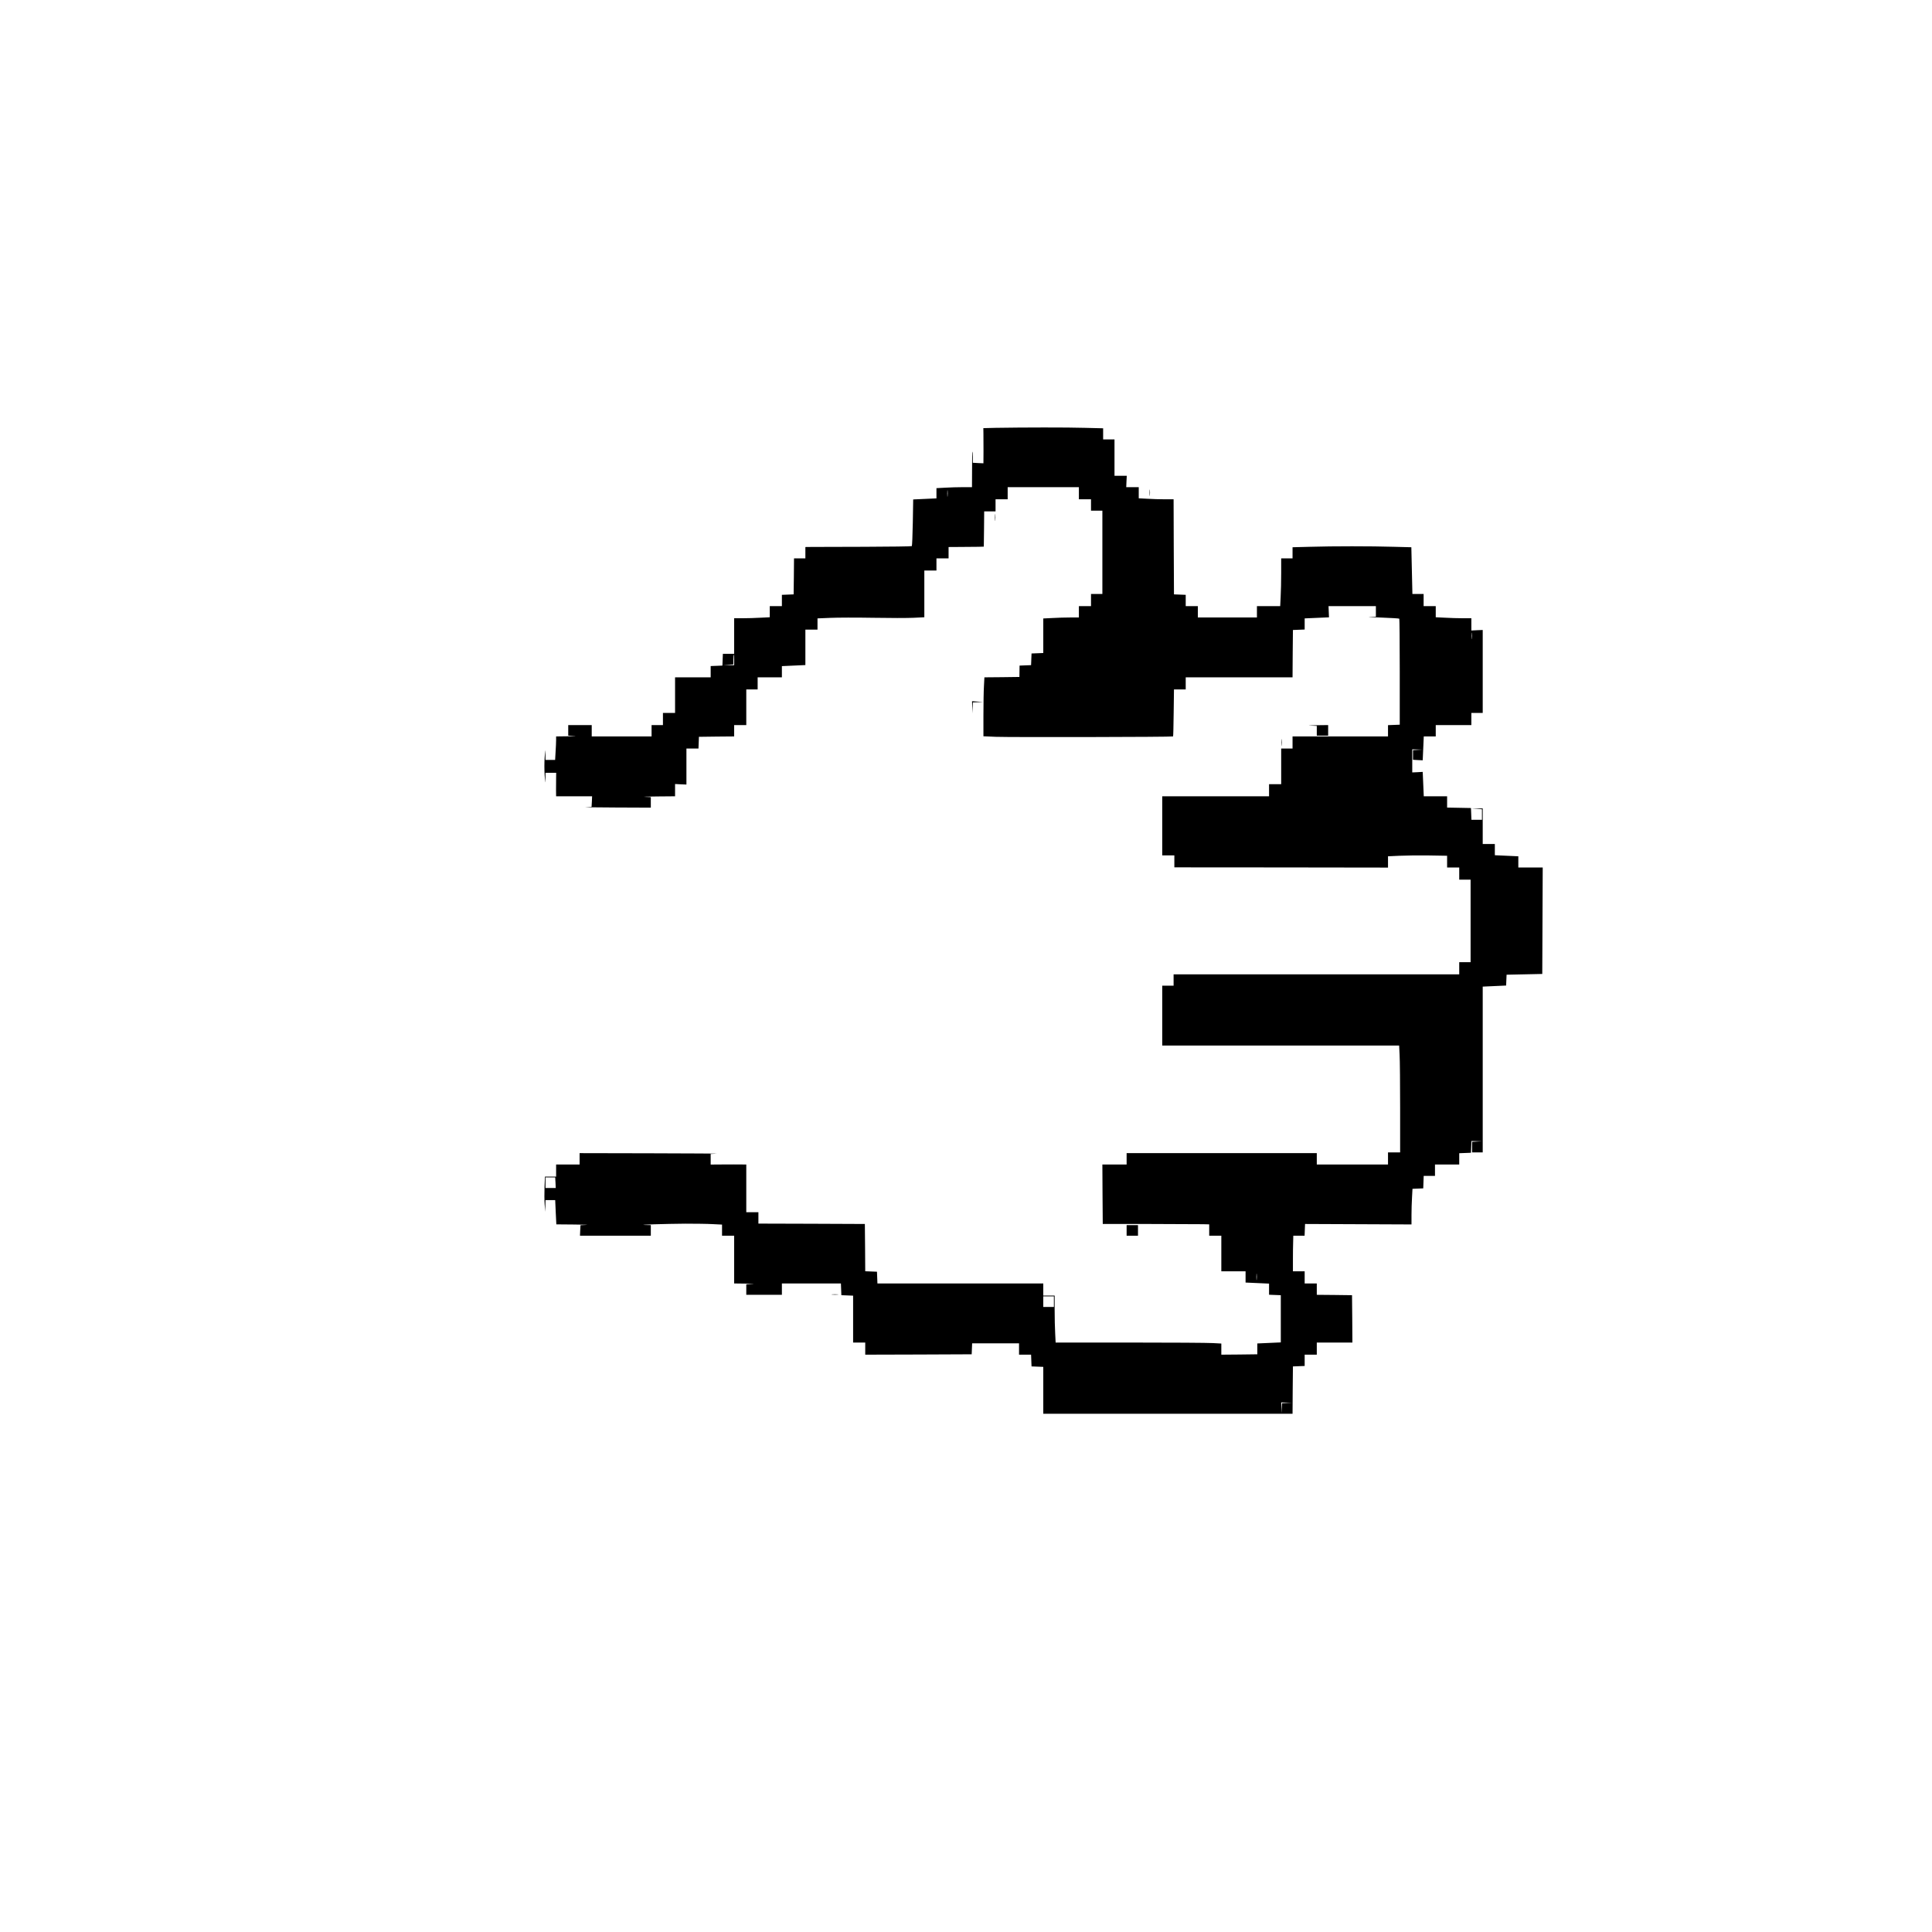
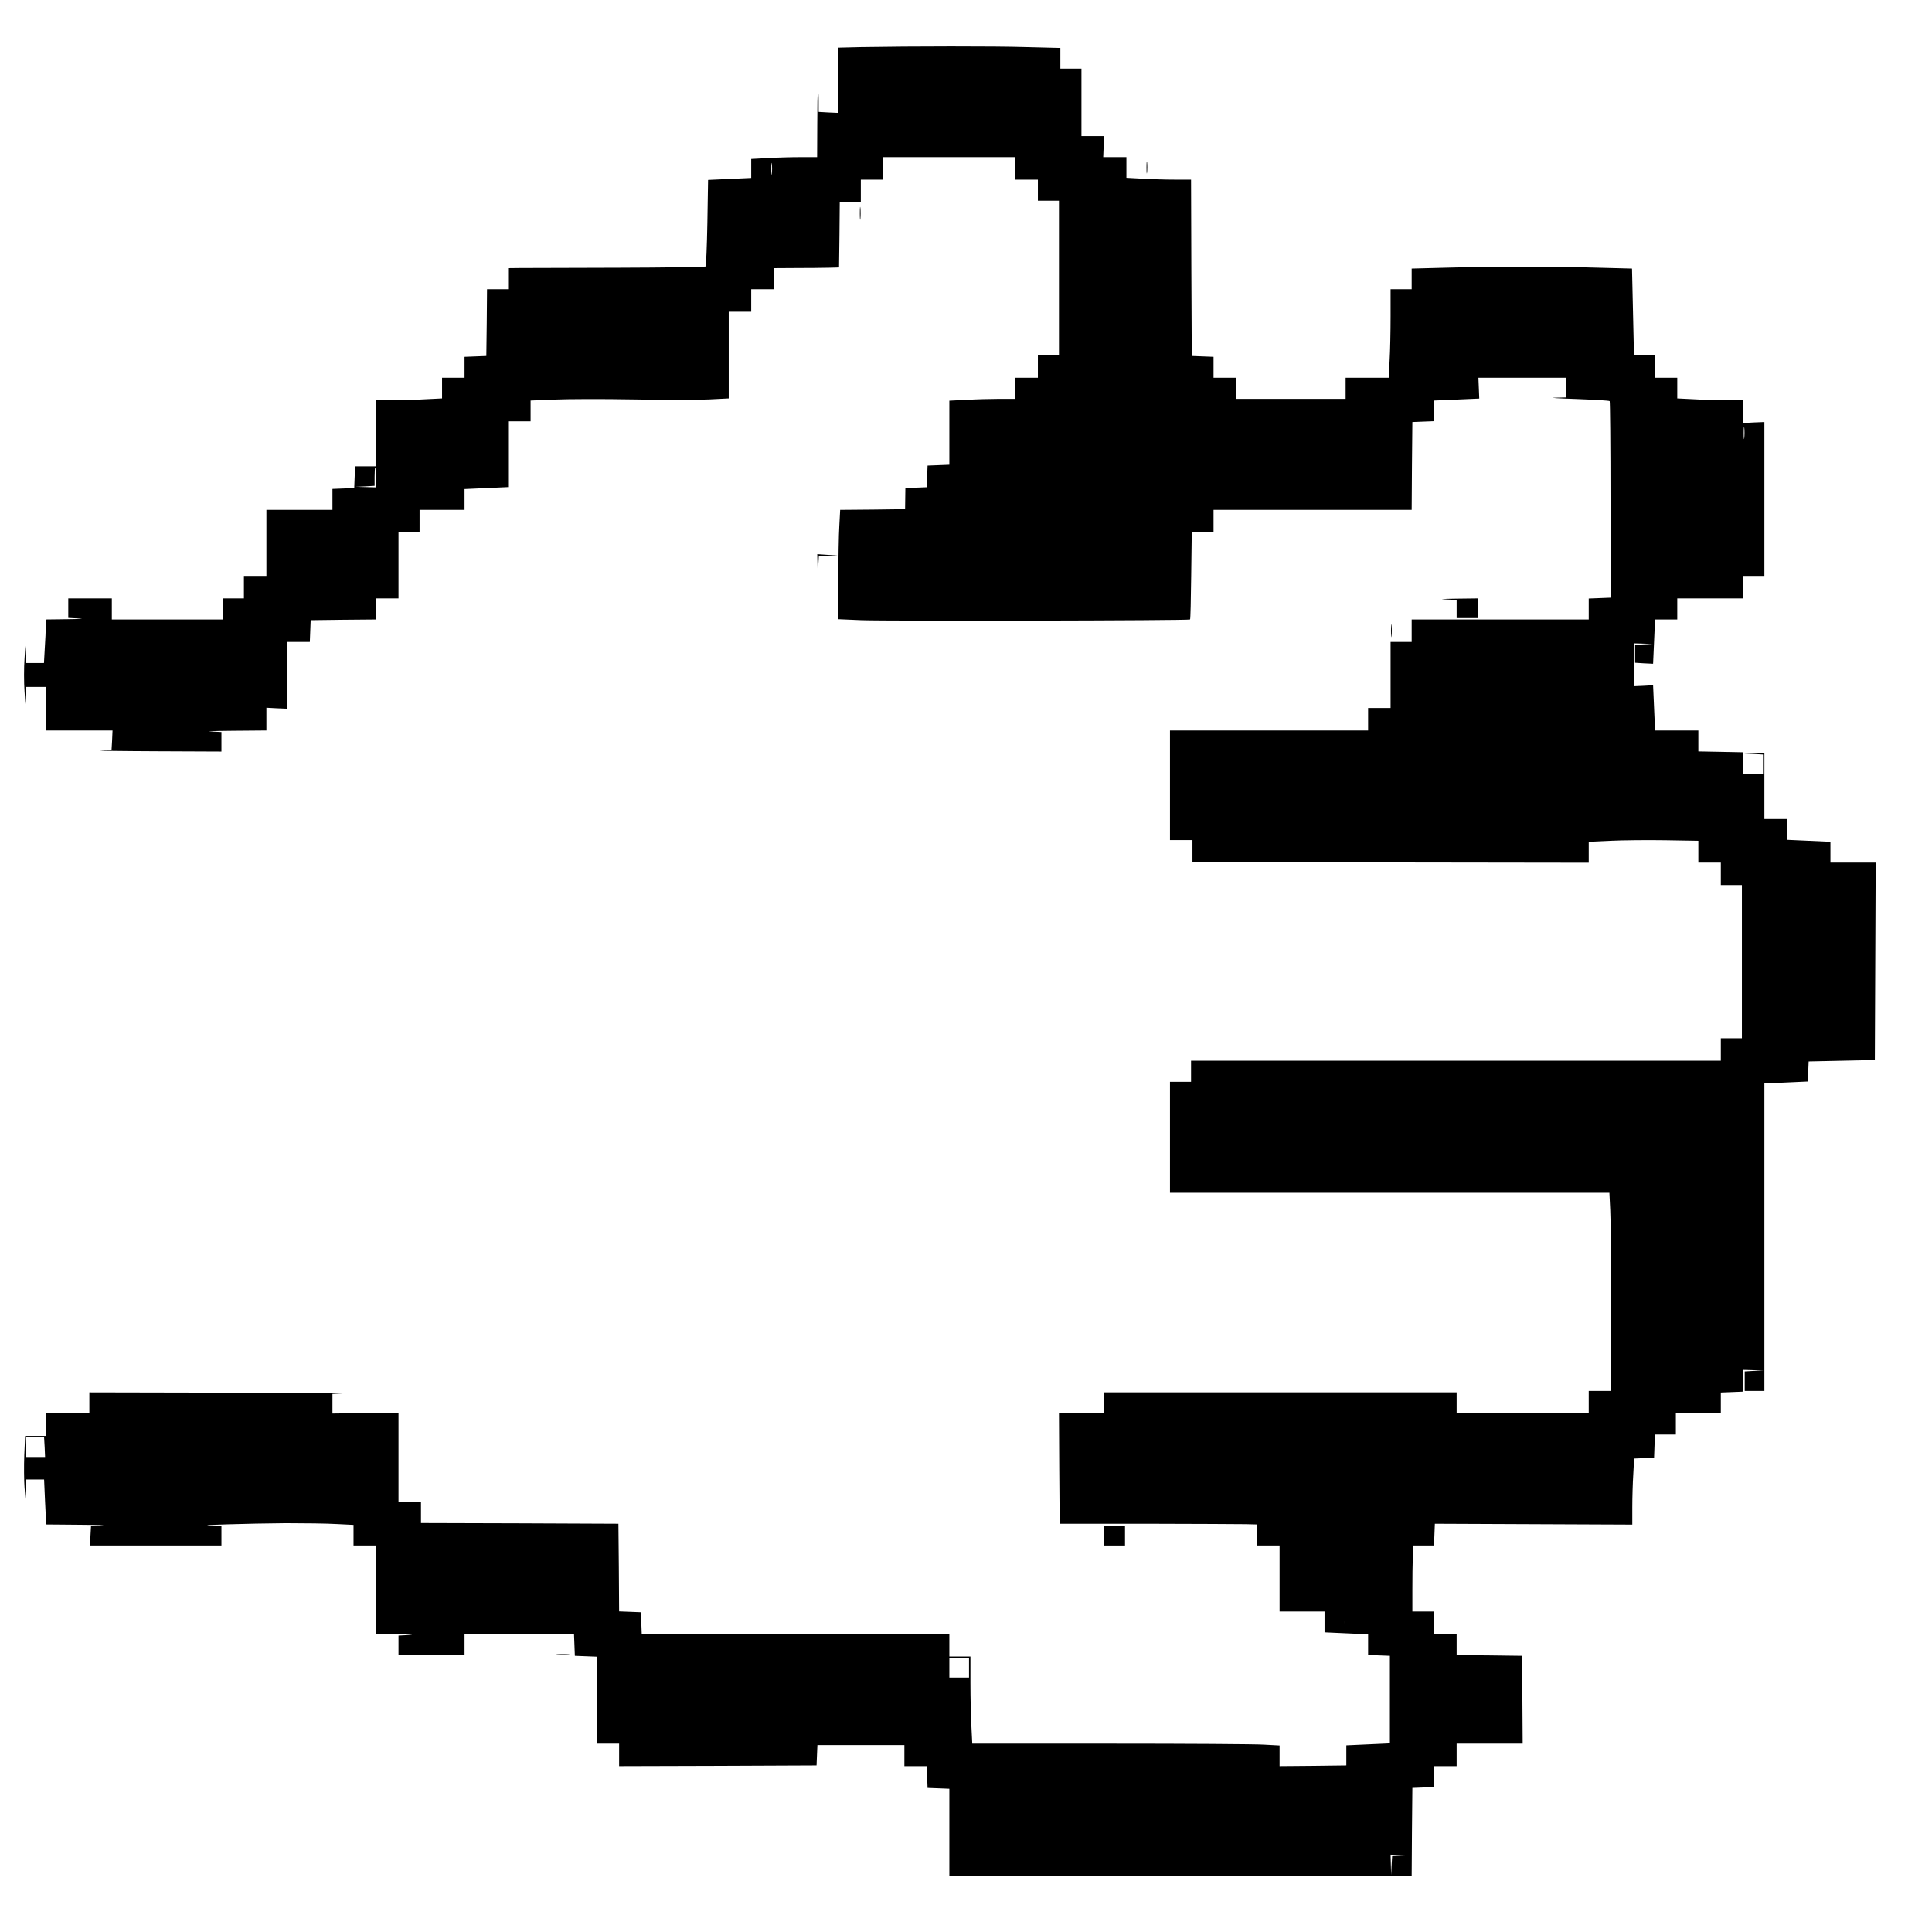
- <svg xmlns="http://www.w3.org/2000/svg" version="1.0" width="2550pt" height="2550pt" viewBox="0 0 2550 2550" preserveAspectRatio="xMidYMid meet">
-   <g transform="translate(0,2550) scale(0.1,-0.1)" fill="#000000" stroke="none">
-     <path d="M13142 19853 l-163 -4 1 -72 c1 -39 1 -144 1 -232 l-1 -160 -70 3 -70 4 0 75 c0 42 -2 74 -5 71 -3 -2 -5 -109 -5 -236 l-1 -232 -122 0 c-67 0 -173 -3 -234 -7 l-113 -6 0 -67 0 -68 -154 -7 -153 -7 -5 -305 c-3 -167 -9 -307 -13 -311 -4 -4 -284 -8 -623 -9 -340 -1 -654 -2 -699 -2 l-83 -1 0 -75 0 -75 -75 0 -75 0 -2 -237 -3 -238 -77 -3 -78 -3 0 -74 0 -75 -80 0 -80 0 0 -73 0 -74 -122 -6 c-66 -4 -172 -7 -235 -7 l-113 0 0 -235 0 -235 -75 0 -74 0 -3 -77 -3 -78 -77 -3 -78 -3 0 -74 0 -75 -235 0 -235 0 0 -235 0 -235 -80 0 -80 0 0 -80 0 -80 -75 0 -75 0 0 -75 0 -75 -395 0 -395 0 0 75 0 75 -155 0 -155 0 0 -70 0 -69 78 -4 c42 -1 6 -4 -80 -5 l-158 -2 0 -48 c0 -27 -3 -97 -7 -155 l-6 -107 -64 0 -63 0 -1 78 c-2 70 -3 67 -10 -43 -5 -66 -5 -173 0 -240 7 -110 8 -113 10 -42 l1 77 71 0 70 0 -1 -72 c-1 -40 -1 -110 -1 -155 l1 -83 238 0 237 0 -3 -70 -4 -69 -76 -4 c-42 -1 133 -4 391 -5 l467 -2 0 70 0 69 -77 4 c-43 1 29 4 160 5 l237 2 0 81 0 81 75 -4 75 -3 0 238 0 237 80 0 79 0 3 78 3 77 233 3 232 2 0 75 0 75 80 0 80 0 0 235 0 235 75 0 75 0 0 80 0 80 160 0 160 0 0 74 0 74 155 7 155 7 0 234 0 234 80 0 80 0 0 74 0 74 168 7 c92 4 346 5 564 1 218 -4 460 -4 537 0 l141 7 0 308 0 309 80 0 80 0 0 80 0 80 80 0 80 0 0 75 0 75 158 1 c86 0 191 1 232 2 l75 2 3 233 2 232 75 0 75 0 0 80 0 80 80 0 80 0 0 80 0 80 470 0 470 0 0 -80 0 -80 80 0 80 0 0 -75 0 -75 75 0 75 0 0 -550 0 -550 -75 0 -75 0 0 -80 0 -80 -80 0 -80 0 0 -75 0 -75 -113 0 c-63 0 -169 -3 -235 -7 l-122 -6 0 -228 0 -228 -77 -3 -78 -3 -3 -77 -3 -77 -76 -3 -76 -3 -1 -75 -1 -75 -231 -3 -231 -2 -6 -113 c-4 -61 -7 -236 -7 -388 l0 -277 163 -7 c178 -7 2332 -3 2340 5 3 3 6 143 8 312 l4 308 78 0 77 0 0 80 0 80 705 0 705 0 2 313 3 312 78 3 77 3 0 73 0 74 161 7 160 7 -3 74 -3 74 313 0 312 0 0 -70 0 -70 -82 -2 c-46 0 22 -5 151 -9 129 -5 237 -11 240 -15 3 -3 6 -319 6 -702 l0 -697 -77 -3 -78 -3 0 -74 0 -75 -630 0 -630 0 0 -80 0 -80 -75 0 -75 0 0 -235 0 -235 -80 0 -80 0 0 -80 0 -80 -705 0 -705 0 0 -390 0 -390 80 0 80 0 0 -79 0 -79 1410 -1 1410 -2 0 74 0 75 152 7 c83 4 259 6 390 4 l238 -4 0 -77 0 -78 80 0 80 0 0 -80 0 -80 75 0 75 0 0 -545 0 -545 -75 0 -75 0 0 -80 0 -80 -162 0 c-90 0 -938 0 -1885 0 l-1723 0 0 -75 0 -75 -75 0 -75 0 0 -395 0 -395 1563 0 1564 0 6 -122 c4 -66 7 -384 7 -705 l0 -583 -80 0 -80 0 0 -80 0 -80 -470 0 -470 0 0 75 0 75 -1255 0 -1255 0 0 -75 0 -75 -160 0 -160 0 2 -392 3 -393 620 0 c341 -1 657 -2 703 -3 l82 -2 0 -75 0 -75 80 0 80 0 0 -235 0 -235 160 0 160 0 0 -74 0 -74 155 -7 155 -7 0 -74 0 -73 78 -3 77 -3 0 -311 0 -312 -155 -7 -155 -7 0 -72 0 -71 -237 -3 -238 -2 0 73 0 74 -112 6 c-62 4 -554 7 -1094 7 l-981 0 -6 122 c-4 66 -7 206 -7 310 l0 188 -75 0 -75 0 0 80 0 80 -1095 0 -1094 0 -3 78 -3 77 -77 3 -78 3 -2 312 -3 312 -702 3 -703 2 0 75 0 75 -80 0 -80 0 0 315 0 315 -162 1 c-90 0 -196 0 -235 -1 l-73 -1 0 70 0 70 78 4 c42 1 -347 4 -865 5 l-943 2 0 -75 0 -75 -155 0 -155 0 0 -80 0 -80 -74 0 -73 0 -6 -137 c-3 -76 -2 -181 2 -233 l8 -95 1 78 2 77 64 0 64 0 7 -160 8 -160 236 -2 c130 -1 201 -4 159 -5 l-76 -4 -4 -69 -3 -70 468 0 467 0 0 70 0 70 -77 2 c-126 3 271 15 533 17 132 0 296 -2 362 -6 l122 -6 0 -74 0 -73 80 0 80 0 0 -315 0 -315 158 -2 c86 -1 122 -4 80 -5 l-78 -4 0 -69 0 -70 235 0 235 0 0 75 0 75 390 0 389 0 3 -77 3 -78 78 -3 77 -3 0 -309 0 -310 80 0 80 0 0 -80 0 -80 703 2 702 3 3 73 3 72 309 0 310 0 0 -75 0 -75 80 0 79 0 3 -78 3 -77 78 -3 77 -3 0 -309 0 -310 1645 0 1645 0 2 313 3 312 78 3 77 3 0 74 0 75 80 0 80 0 0 80 0 80 235 0 235 0 -2 313 -3 312 -232 3 -233 2 0 75 0 75 -80 0 -80 0 0 80 0 80 -77 0 -78 0 0 153 c0 83 1 189 3 235 l2 82 75 0 74 0 3 78 3 77 703 -3 702 -3 0 123 c0 68 3 173 7 235 l6 112 71 3 71 3 3 83 3 82 74 0 75 0 0 75 0 75 160 0 160 0 0 75 0 74 78 3 77 3 3 78 3 77 72 -2 72 -2 -67 -3 -68 -4 0 -69 0 -70 70 0 70 0 0 1094 0 1094 155 7 154 7 3 72 3 71 236 5 235 5 3 703 3 702 -161 0 -161 0 0 74 0 74 -155 7 -155 7 0 74 0 74 -80 0 -80 0 0 235 0 235 -72 -2 -73 -2 68 -3 67 -4 0 -69 0 -70 -70 0 -69 0 -3 78 -3 77 -157 3 -158 3 0 74 0 75 -154 0 -154 0 -7 161 -7 161 -69 -4 -69 -3 0 153 0 152 68 -2 67 -2 -62 -3 -63 -4 0 -64 0 -63 64 -4 64 -3 7 158 7 157 79 0 79 0 0 75 0 75 235 0 235 0 0 80 0 80 75 0 75 0 0 548 0 547 -75 -3 -75 -4 0 81 0 81 -113 0 c-63 0 -169 3 -235 7 l-122 6 0 74 0 73 -80 0 -80 0 0 80 0 80 -74 0 -74 0 -7 308 -7 309 -232 6 c-296 9 -806 9 -1103 0 l-233 -6 0 -74 0 -73 -75 0 -75 0 0 -193 c0 -107 -3 -249 -7 -315 l-6 -122 -154 0 -153 0 0 -75 0 -75 -390 0 -390 0 0 75 0 75 -80 0 -80 0 0 75 0 74 -77 3 -78 3 -3 628 -2 627 -118 0 c-64 0 -168 3 -229 7 l-113 6 0 74 0 73 -82 0 -83 0 3 75 4 75 -81 0 -81 0 0 240 0 240 -75 0 -75 0 0 73 0 74 -242 6 c-228 7 -815 6 -1176 0z m-635 -900 c-2 -21 -4 -6 -4 32 0 39 2 55 4 38 2 -18 2 -50 0 -70z m6920 -1880 c-2 -21 -4 -6 -4 32 0 39 2 55 4 38 2 -18 2 -50 0 -70z m-9737 -283 l0 -70 -72 2 -73 2 68 3 67 4 0 64 c0 36 2 65 5 65 3 0 5 -31 5 -70z m-2358 -6900 l3 -70 -67 0 -68 0 0 70 0 70 64 0 64 0 4 -70z m9255 -1277 c-2 -21 -4 -6 -4 32 0 39 2 55 4 38 2 -18 2 -50 0 -70z m-2677 -293 l0 -70 -70 0 -70 0 0 70 0 70 70 0 70 0 0 -70z m3078 -1337 l-67 -4 -4 -67 -3 -67 -2 73 -2 72 73 -2 72 -2 -67 -3z" />
-     <path d="M15173 18995 c0 -38 2 -53 4 -32 2 20 2 52 0 70 -2 17 -4 1 -4 -38z" />
-     <path d="M13133 18670 c0 -41 2 -58 4 -37 2 20 2 54 0 75 -2 20 -4 3 -4 -38z" />
-     <path d="M12832 16165 l2 -80 3 72 4 72 67 3 67 3 -73 5 -72 5 2 -80z" />
-     <path d="M17298 15923 l82 -4 0 -64 0 -65 75 0 75 0 0 70 0 70 -157 -2 c-90 -1 -122 -4 -75 -5z" />
-     <path d="M16913 15700 c0 -41 2 -58 4 -37 2 20 2 54 0 75 -2 20 -4 3 -4 -38z" />
-     <path d="M14870 9260 l0 -70 75 0 75 0 0 70 0 70 -75 0 -75 0 0 -70z" />
-     <path d="M10983 8413 c20 -2 54 -2 75 0 20 2 3 4 -38 4 -41 0 -58 -2 -37 -4z" />
+ <svg xmlns="http://www.w3.org/2000/svg" version="1.0" width="2550pt" height="2550pt" viewBox="0 0 2550 2550" preserveAspectRatio="xMidYMid meet" id="svg20">
+   <defs id="defs24" />
+   <g transform="matrix(0.1854742,0,0,-0.1854742,-1300.95,3744.405)" id="g18" style="fill:#000000;stroke:none">
+     <path d="m 13142,19853 -163,-4 1,-72 c 1,-39 1,-144 1,-232 l -1,-160 -70,3 -70,4 v 75 c 0,42 -2,74 -5,71 -3,-2 -5,-109 -5,-236 l -1,-232 h -122 c -67,0 -173,-3 -234,-7 l -113,-6 v -67 -68 l -154,-7 -153,-7 -5,-305 c -3,-167 -9,-307 -13,-311 -4,-4 -284,-8 -623,-9 -340,-1 -654,-2 -699,-2 l -83,-1 v -75 -75 h -75 -75 l -2,-237 -3,-238 -77,-3 -78,-3 v -74 -75 h -80 -80 v -73 -74 l -122,-6 c -66,-4 -172,-7 -235,-7 h -113 v -235 -235 h -75 -74 l -3,-77 -3,-78 -77,-3 -78,-3 v -74 -75 h -235 -235 v -235 -235 h -80 -80 v -80 -80 h -75 -75 v -75 -75 h -395 -395 v 75 75 h -155 -155 v -70 -69 l 78,-4 c 42,-1 6,-4 -80,-5 l -158,-2 v -48 c 0,-27 -3,-97 -7,-155 l -6,-107 h -64 -63 l -1,78 c -2,70 -3,67 -10,-43 -5,-66 -5,-173 0,-240 7,-110 8,-113 10,-42 l 1,77 h 71 70 l -1,-72 c -1,-40 -1,-110 -1,-155 l 1,-83 h 238 237 l -3,-70 -4,-69 -76,-4 c -42,-1 133,-4 391,-5 l 467,-2 v 70 69 l -77,4 c -43,1 29,4 160,5 l 237,2 v 81 81 l 75,-4 75,-3 v 238 237 h 80 79 l 3,78 3,77 233,3 232,2 v 75 75 h 80 80 v 235 235 h 75 75 v 80 80 h 160 160 v 74 74 l 155,7 155,7 v 234 234 h 80 80 v 74 74 l 168,7 c 92,4 346,5 564,1 218,-4 460,-4 537,0 l 141,7 v 308 309 h 80 80 v 80 80 h 80 80 v 75 75 l 158,1 c 86,0 191,1 232,2 l 75,2 3,233 2,232 h 75 75 v 80 80 h 80 80 v 80 80 h 470 470 v -80 -80 h 80 80 v -75 -75 h 75 75 v -550 -550 h -75 -75 v -80 -80 h -80 -80 v -75 -75 h -113 c -63,0 -169,-3 -235,-7 l -122,-6 v -228 -228 l -77,-3 -78,-3 -3,-77 -3,-77 -76,-3 -76,-3 -1,-75 -1,-75 -231,-3 -231,-2 -6,-113 c -4,-61 -7,-236 -7,-388 v -277 l 163,-7 c 178,-7 2332,-3 2340,5 3,3 6,143 8,312 l 4,308 h 78 77 v 80 80 h 705 705 l 2,313 3,312 78,3 77,3 v 73 74 l 161,7 160,7 -3,74 -3,74 h 313 312 v -70 -70 l -82,-2 c -46,0 22,-5 151,-9 129,-5 237,-11 240,-15 3,-3 6,-319 6,-702 v -697 l -77,-3 -78,-3 v -74 -75 h -630 -630 v -80 -80 h -75 -75 v -235 -235 h -80 -80 v -80 -80 h -705 -705 v -390 -390 h 80 80 v -79 -79 l 1410,-1 1410,-2 v 74 75 l 152,7 c 83,4 259,6 390,4 l 238,-4 v -77 -78 h 80 80 v -80 -80 h 75 75 v -545 -545 h -75 -75 v -80 -80 h -162 c -90,0 -938,0 -1885,0 h -1723 v -75 -75 h -75 -75 v -395 -395 h 1563 1564 l 6,-122 c 4,-66 7,-384 7,-705 v -583 h -80 -80 v -80 -80 h -470 -470 v 75 75 h -1255 -1255 v -75 -75 h -160 -160 l 2,-392 3,-393 h 620 c 341,-1 657,-2 703,-3 l 82,-2 v -75 -75 h 80 80 v -235 -235 h 160 160 v -74 -74 l 155,-7 155,-7 v -74 -73 l 78,-3 77,-3 v -311 -312 l -155,-7 -155,-7 v -72 -71 l -237,-3 -238,-2 v 73 74 l -112,6 c -62,4 -554,7 -1094,7 h -981 l -6,122 c -4,66 -7,206 -7,310 v 188 h -75 -75 v 80 80 h -1095 -1094 l -3,78 -3,77 -77,3 -78,3 -2,312 -3,312 -702,3 -703,2 v 75 75 h -80 -80 v 315 315 l -162,1 c -90,0 -196,0 -235,-1 l -73,-1 v 70 70 l 78,4 c 42,1 -347,4 -865,5 l -943,2 v -75 -75 h -155 -155 v -80 -80 h -74 -73 l -6,-137 c -3,-76 -2,-181 2,-233 l 8,-95 1,78 2,77 h 64 64 l 7,-160 8,-160 236,-2 c 130,-1 201,-4 159,-5 l -76,-4 -4,-69 -3,-70 h 468 467 v 70 70 l -77,2 c -126,3 271,15 533,17 132,0 296,-2 362,-6 l 122,-6 v -74 -73 h 80 80 v -315 -315 l 158,-2 c 86,-1 122,-4 80,-5 l -78,-4 v -69 -70 h 235 235 v 75 75 h 390 389 l 3,-77 3,-78 78,-3 77,-3 v -309 -310 h 80 80 v -80 -80 l 703,2 702,3 3,73 3,72 h 309 310 v -75 -75 h 80 79 l 3,-78 3,-77 78,-3 77,-3 v -309 -310 h 1645 1645 l 2,313 3,312 78,3 77,3 v 74 75 h 80 80 v 80 80 h 235 235 l -2,313 -3,312 -232,3 -233,2 v 75 75 h -80 -80 v 80 80 h -77 -78 v 153 c 0,83 1,189 3,235 l 2,82 h 75 74 l 3,78 3,77 703,-3 702,-3 v 123 c 0,68 3,173 7,235 l 6,112 71,3 71,3 3,83 3,82 h 74 75 v 75 75 h 160 160 v 75 74 l 78,3 77,3 3,78 3,77 72,-2 72,-2 -67,-3 -68,-4 v -69 -70 h 70 70 v 1094 1094 l 155,7 154,7 3,72 3,71 236,5 235,5 3,703 3,702 h -161 -161 v 74 74 l -155,7 -155,7 v 74 74 h -80 -80 v 235 235 l -72,-2 -73,-2 68,-3 67,-4 v -69 -70 h -70 -69 l -3,78 -3,77 -157,3 -158,3 v 74 75 h -154 -154 l -7,161 -7,161 -69,-4 -69,-3 v 153 152 l 68,-2 67,-2 -62,-3 -63,-4 v -64 -63 l 64,-4 64,-3 7,158 7,157 h 79 79 v 75 75 h 235 235 v 80 80 h 75 75 v 548 547 l -75,-3 -75,-4 v 81 81 h -113 c -63,0 -169,3 -235,7 l -122,6 v 74 73 h -80 -80 v 80 80 h -74 -74 l -7,308 -7,309 -232,6 c -296,9 -806,9 -1103,0 l -233,-6 v -74 -73 h -75 -75 v -193 c 0,-107 -3,-249 -7,-315 l -6,-122 h -154 -153 v -75 -75 h -390 -390 v 75 75 h -80 -80 v 75 74 l -77,3 -78,3 -3,628 -2,627 h -118 c -64,0 -168,3 -229,7 l -113,6 v 74 73 h -82 -83 l 3,75 4,75 h -81 -81 v 240 240 h -75 -75 v 73 74 l -242,6 c -228,7 -815,6 -1176,0 z m -635,-900 c -2,-21 -4,-6 -4,32 0,39 2,55 4,38 2,-18 2,-50 0,-70 z m 6920,-1880 c -2,-21 -4,-6 -4,32 0,39 2,55 4,38 2,-18 2,-50 0,-70 z m -9737,-283 v -70 l -72,2 -73,2 68,3 67,4 v 64 c 0,36 2,65 5,65 3,0 5,-31 5,-70 z m -2358,-6900 3,-70 h -67 -68 v 70 70 h 64 64 z m 9255,-1277 c -2,-21 -4,-6 -4,32 0,39 2,55 4,38 2,-18 2,-50 0,-70 z m -2677,-293 v -70 h -70 -70 v 70 70 h 70 70 z m 3078,-1337 -67,-4 -4,-67 -3,-67 -2,73 -2,72 73,-2 72,-2 z" id="path2" />
+     <path d="m 15173,18995 c 0,-38 2,-53 4,-32 2,20 2,52 0,70 -2,17 -4,1 -4,-38 z" id="path4" />
+     <path d="m 13133,18670 c 0,-41 2,-58 4,-37 2,20 2,54 0,75 -2,20 -4,3 -4,-38 z" id="path6" />
+     <path d="m 12832,16165 2,-80 3,72 4,72 67,3 67,3 -73,5 -72,5 z" id="path8" />
+     <path d="m 17298,15923 82,-4 v -64 -65 h 75 75 v 70 70 l -157,-2 c -90,-1 -122,-4 -75,-5 z" id="path10" />
+     <path d="m 16913,15700 c 0,-41 2,-58 4,-37 2,20 2,54 0,75 -2,20 -4,3 -4,-38 z" id="path12" />
+     <path d="m 14870,9260 v -70 h 75 75 v 70 70 h -75 -75 z" id="path14" />
+     <path d="m 10983,8413 c 20,-2 54,-2 75,0 20,2 3,4 -38,4 -41,0 -58,-2 -37,-4 z" id="path16" />
  </g>
</svg>
